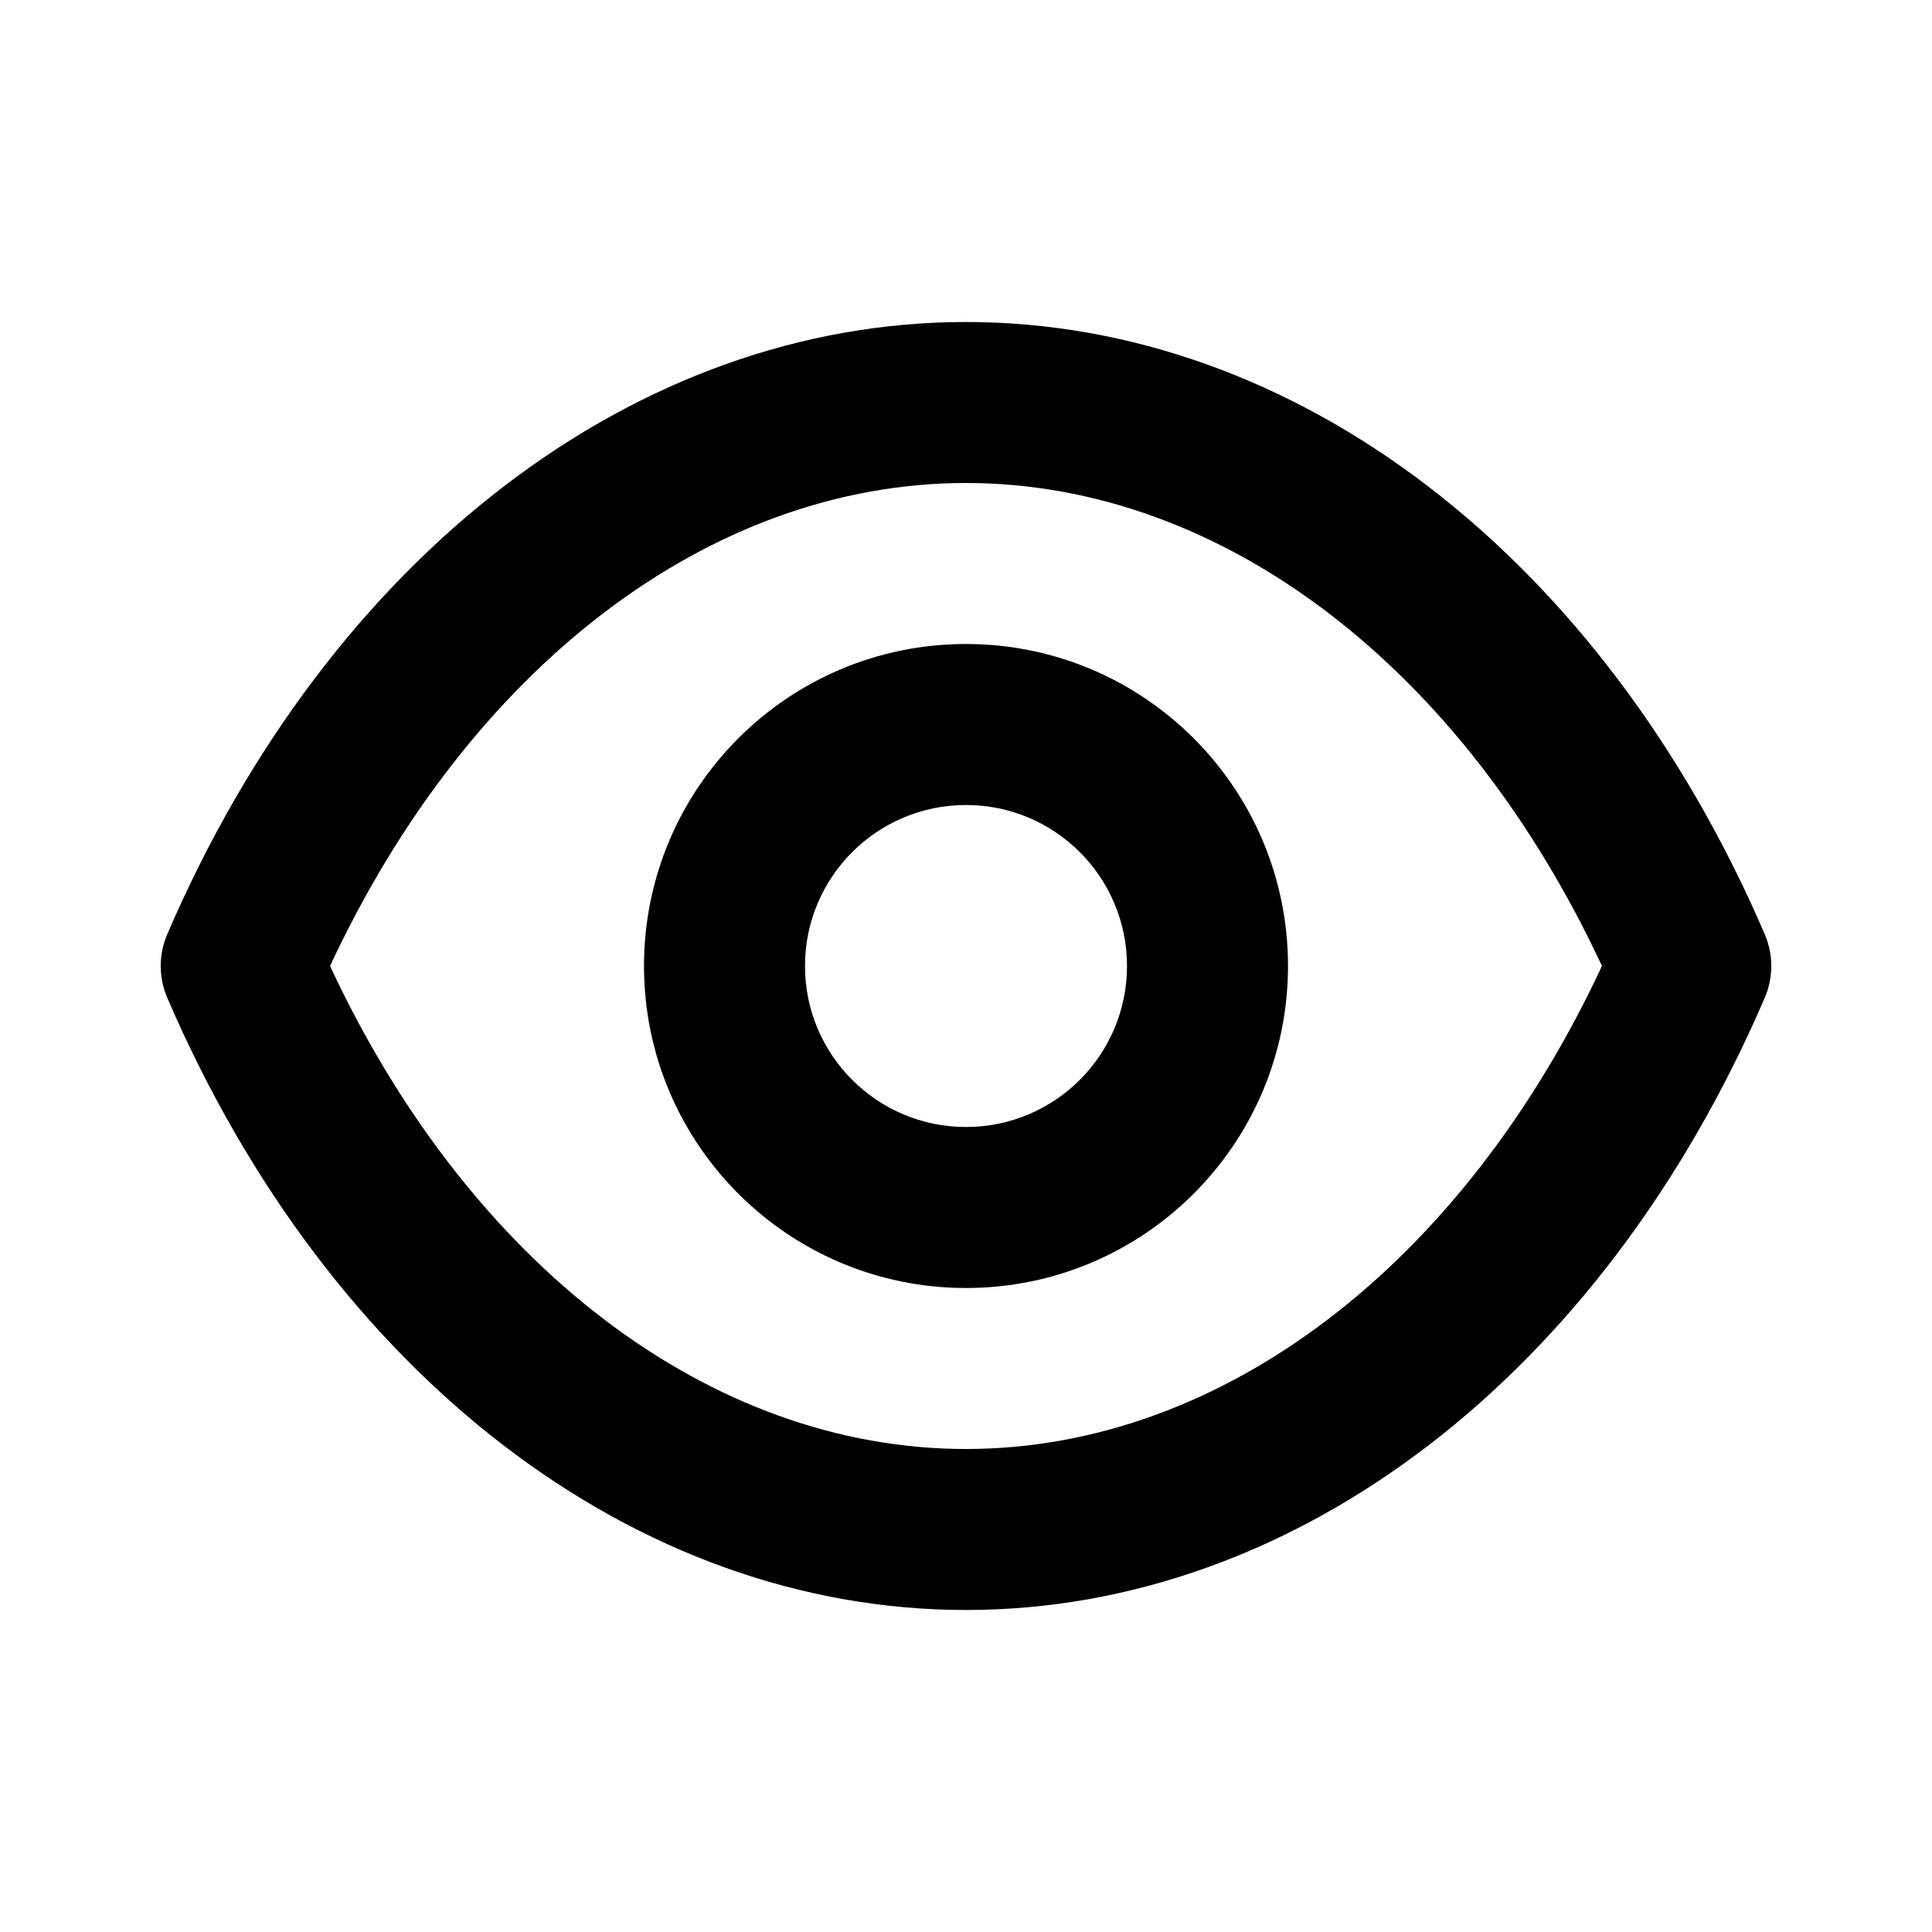
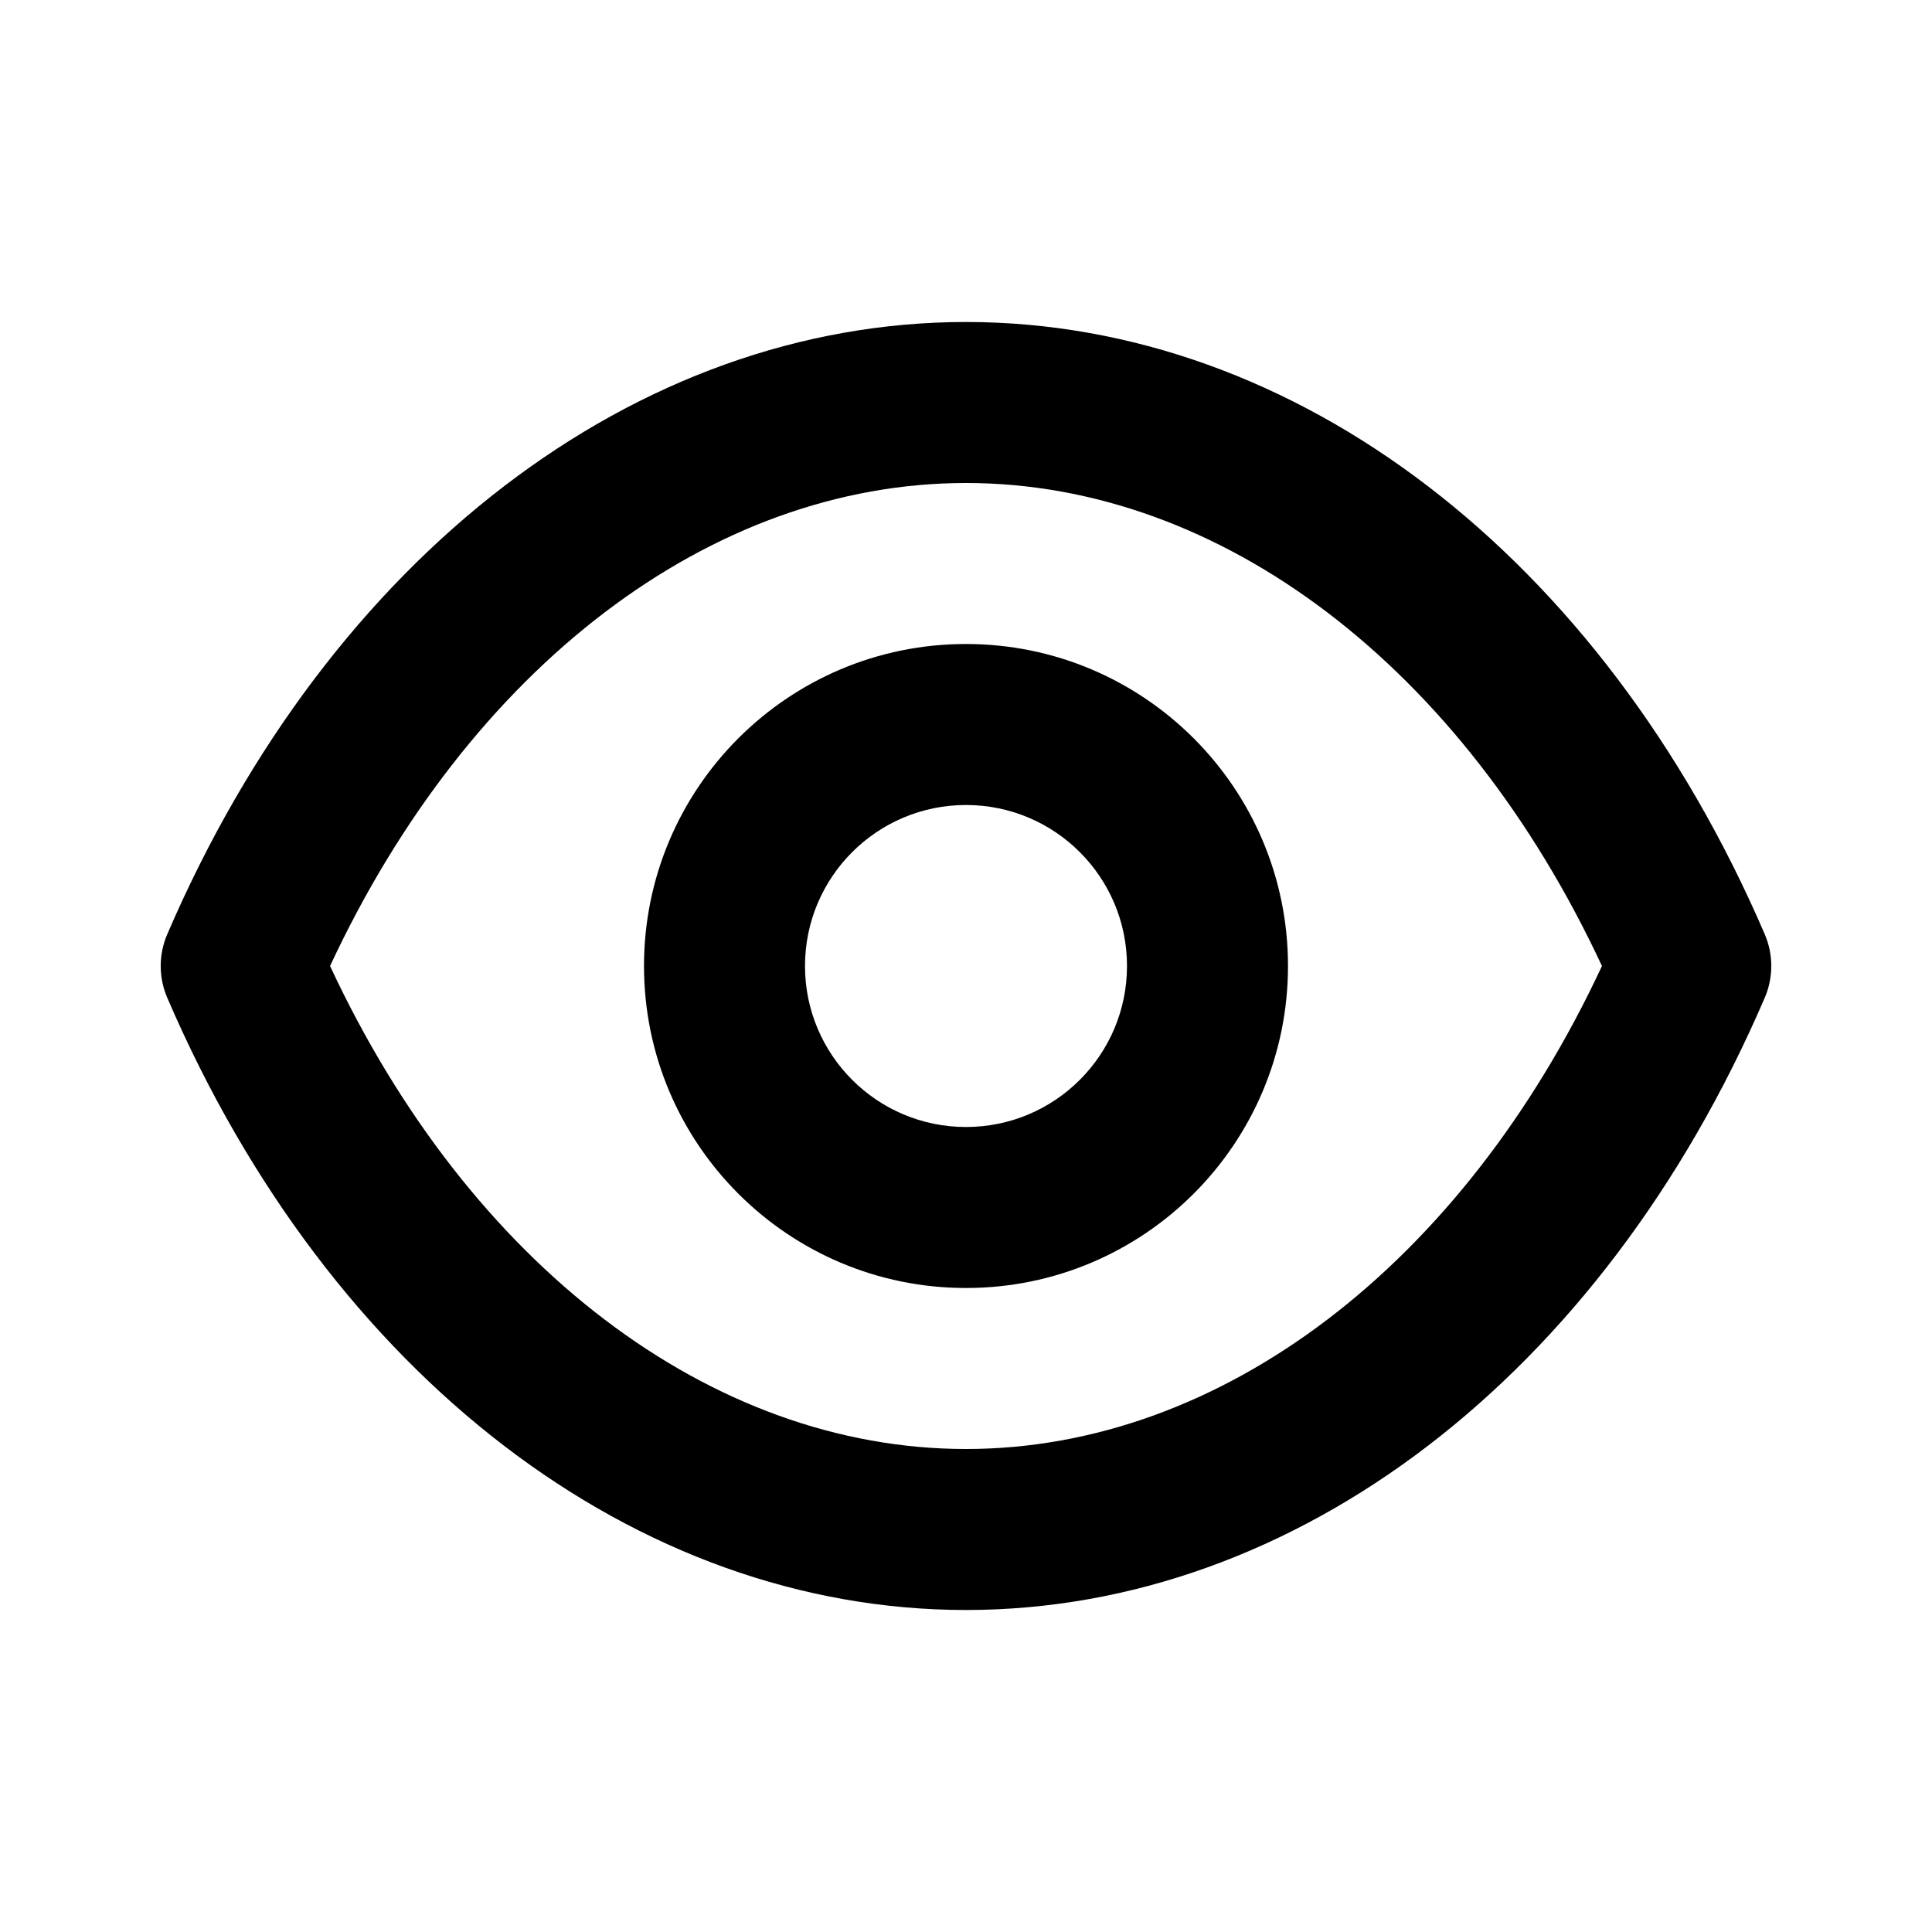
<svg xmlns="http://www.w3.org/2000/svg" viewBox="0 0 24 24">
-   <path d="M21.92,11.6C19.9,6.91,16.1,4,12,4S4.1,6.91,2.08,11.6a1,1,0,0,0,0,.8C4.1,17.09,7.9,20,12,20s7.9-2.91,9.92-7.6A1,1,0,0,0,21.92,11.6ZM12,18c-3.18,0-6.17-2.29-7.9-6C5.83,8.29,8.82,6,12,6s6.17,2.29,7.9,6C18.17,15.71,15.18,18,12,18ZM12,8a4,4,0,1,0,4,4A4,4,0,0,0,12,8Zm0,6a2,2,0,1,1,2-2A2,2,0,0,1,12,14Z" />
+   <path d="M21.92,11.6C19.9,6.91,16.1,4,12,4S4.1,6.91,2.08,11.6a1,1,0,0,0,0,.8C4.1,17.09,7.9,20,12,20s7.9-2.91,9.92-7.6A1,1,0,0,0,21.92,11.6ZM12,18c-3.17,0-6.17-2.29-7.9-6C5.83,8.29,8.83,6,12,6s6.17,2.29,7.9,6C18.17,15.71,15.17,18,12,18ZM12,8a4,4,0,1,0,4,4A4,4,0,0,0,12,8Zm0,6a2,2,0,1,1,2-2A2,2,0,0,1,12,14Z" />
</svg>
